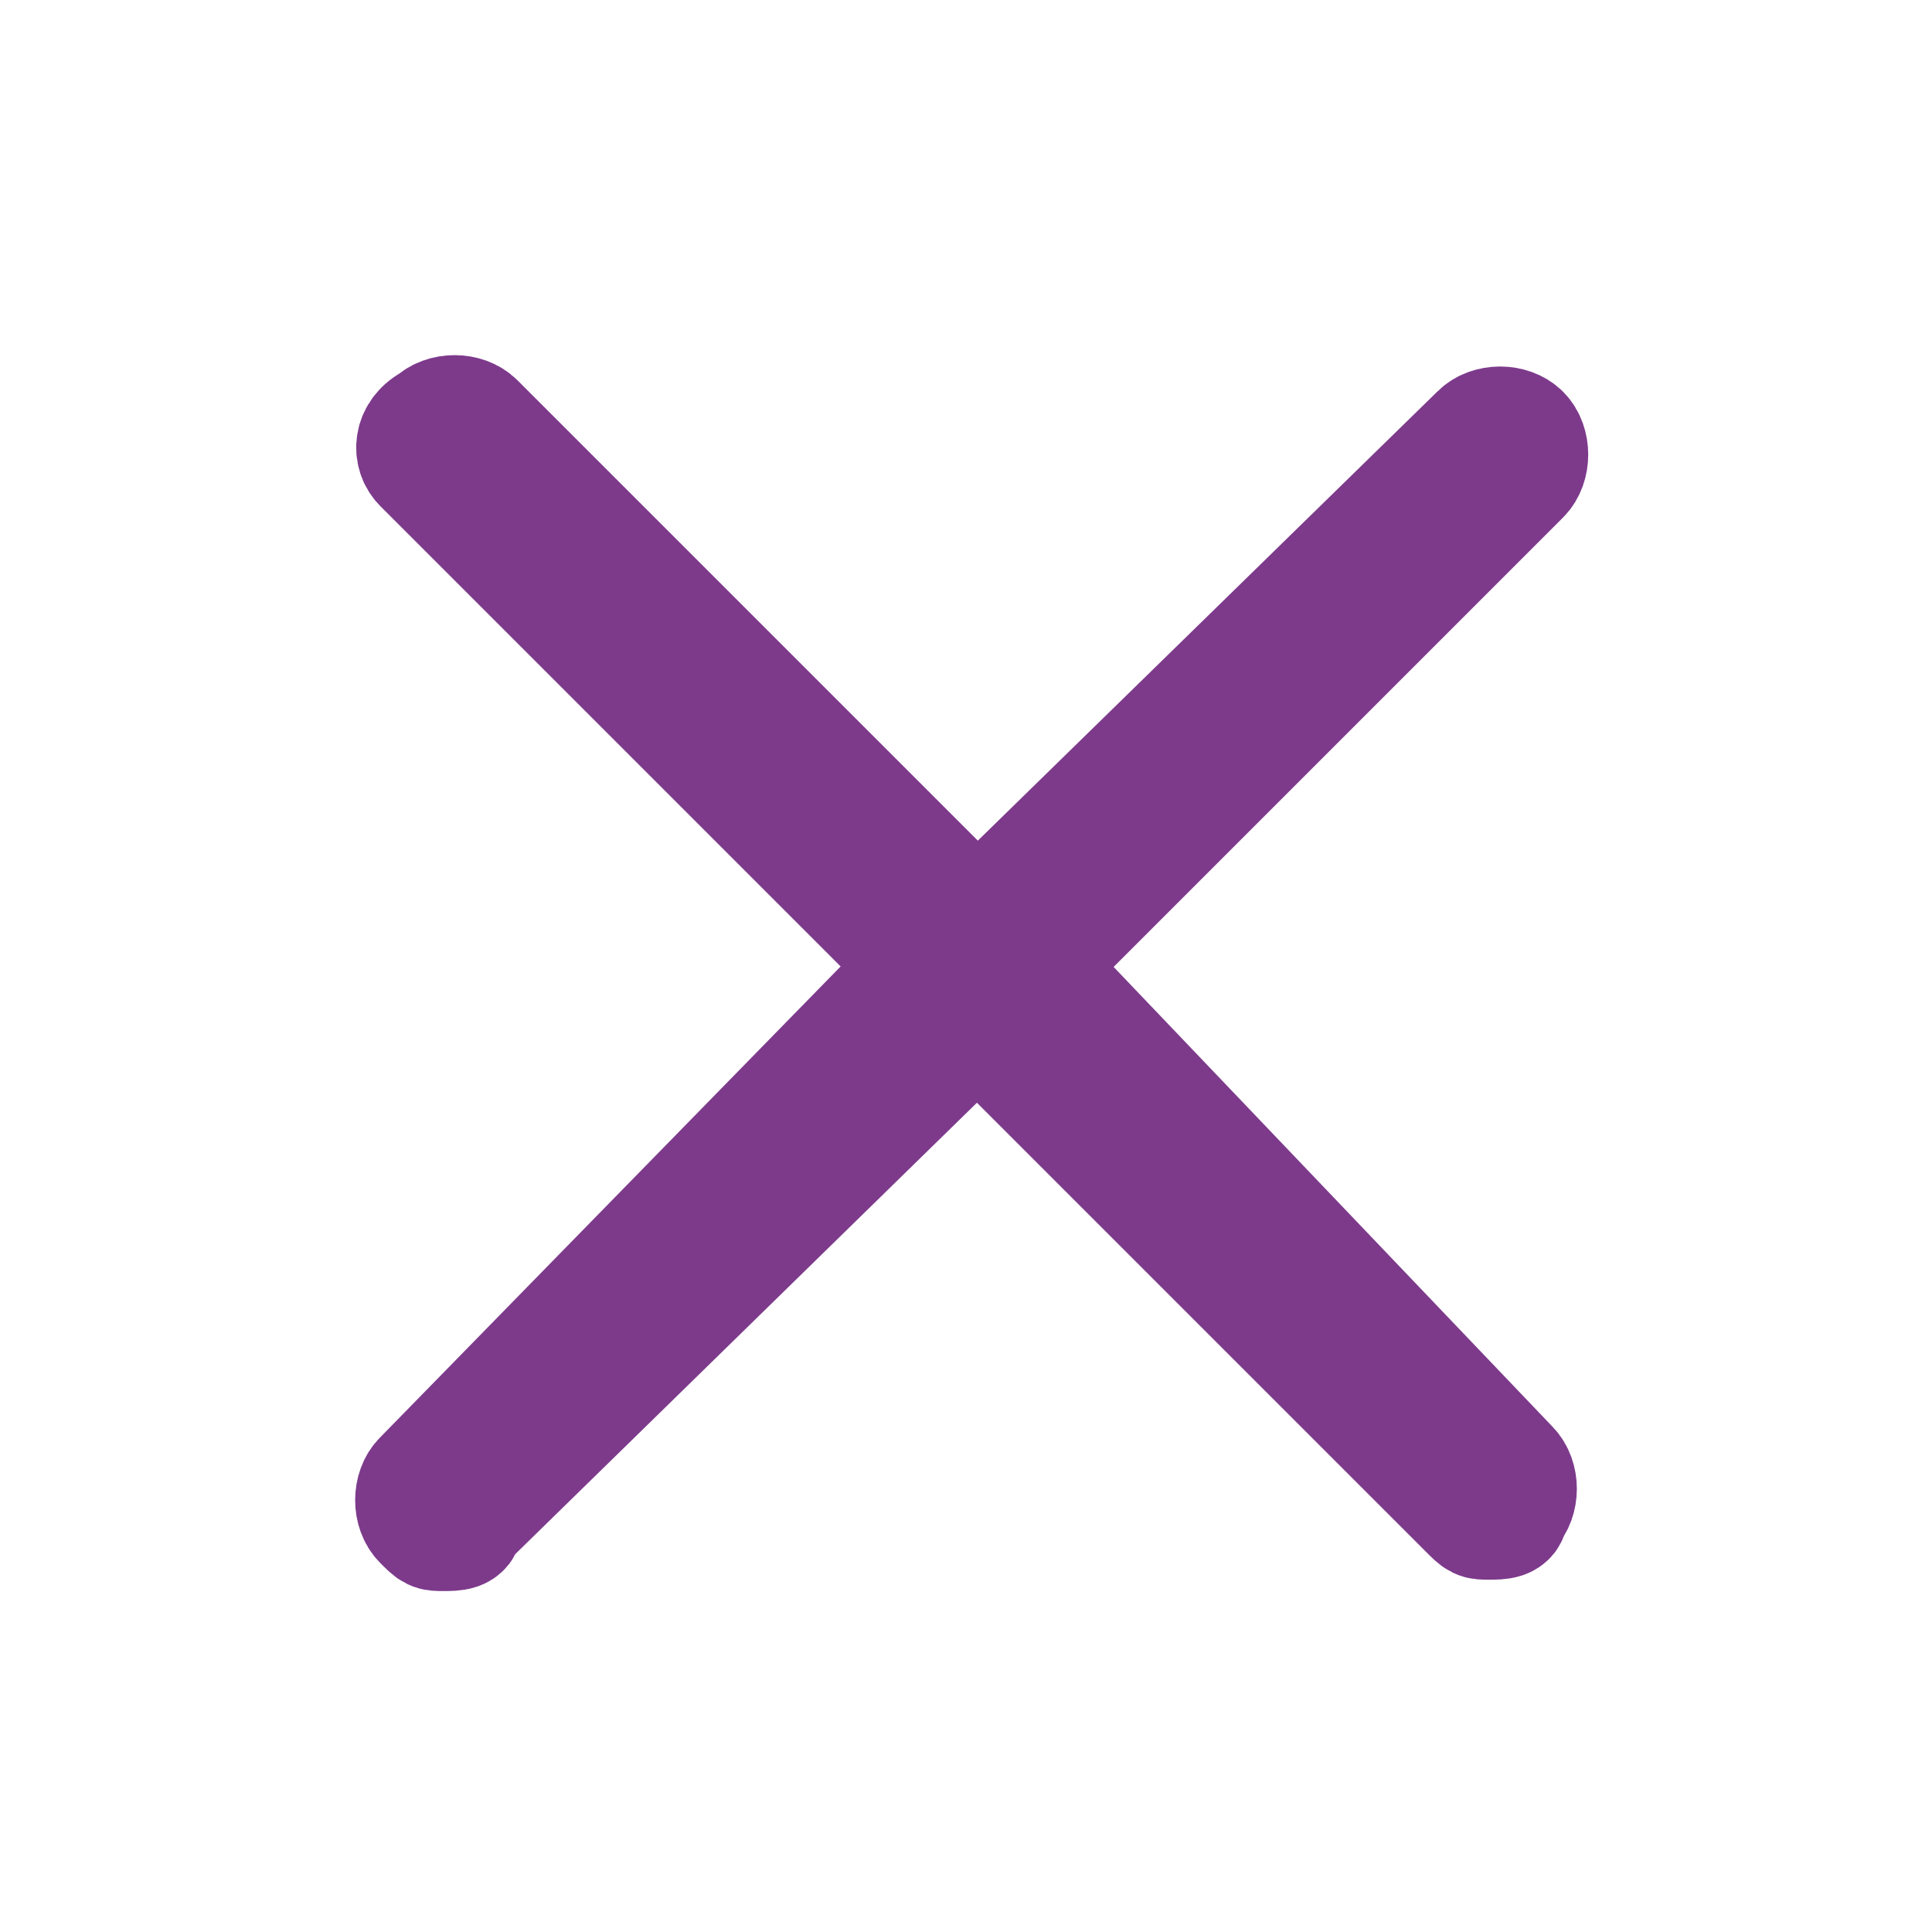
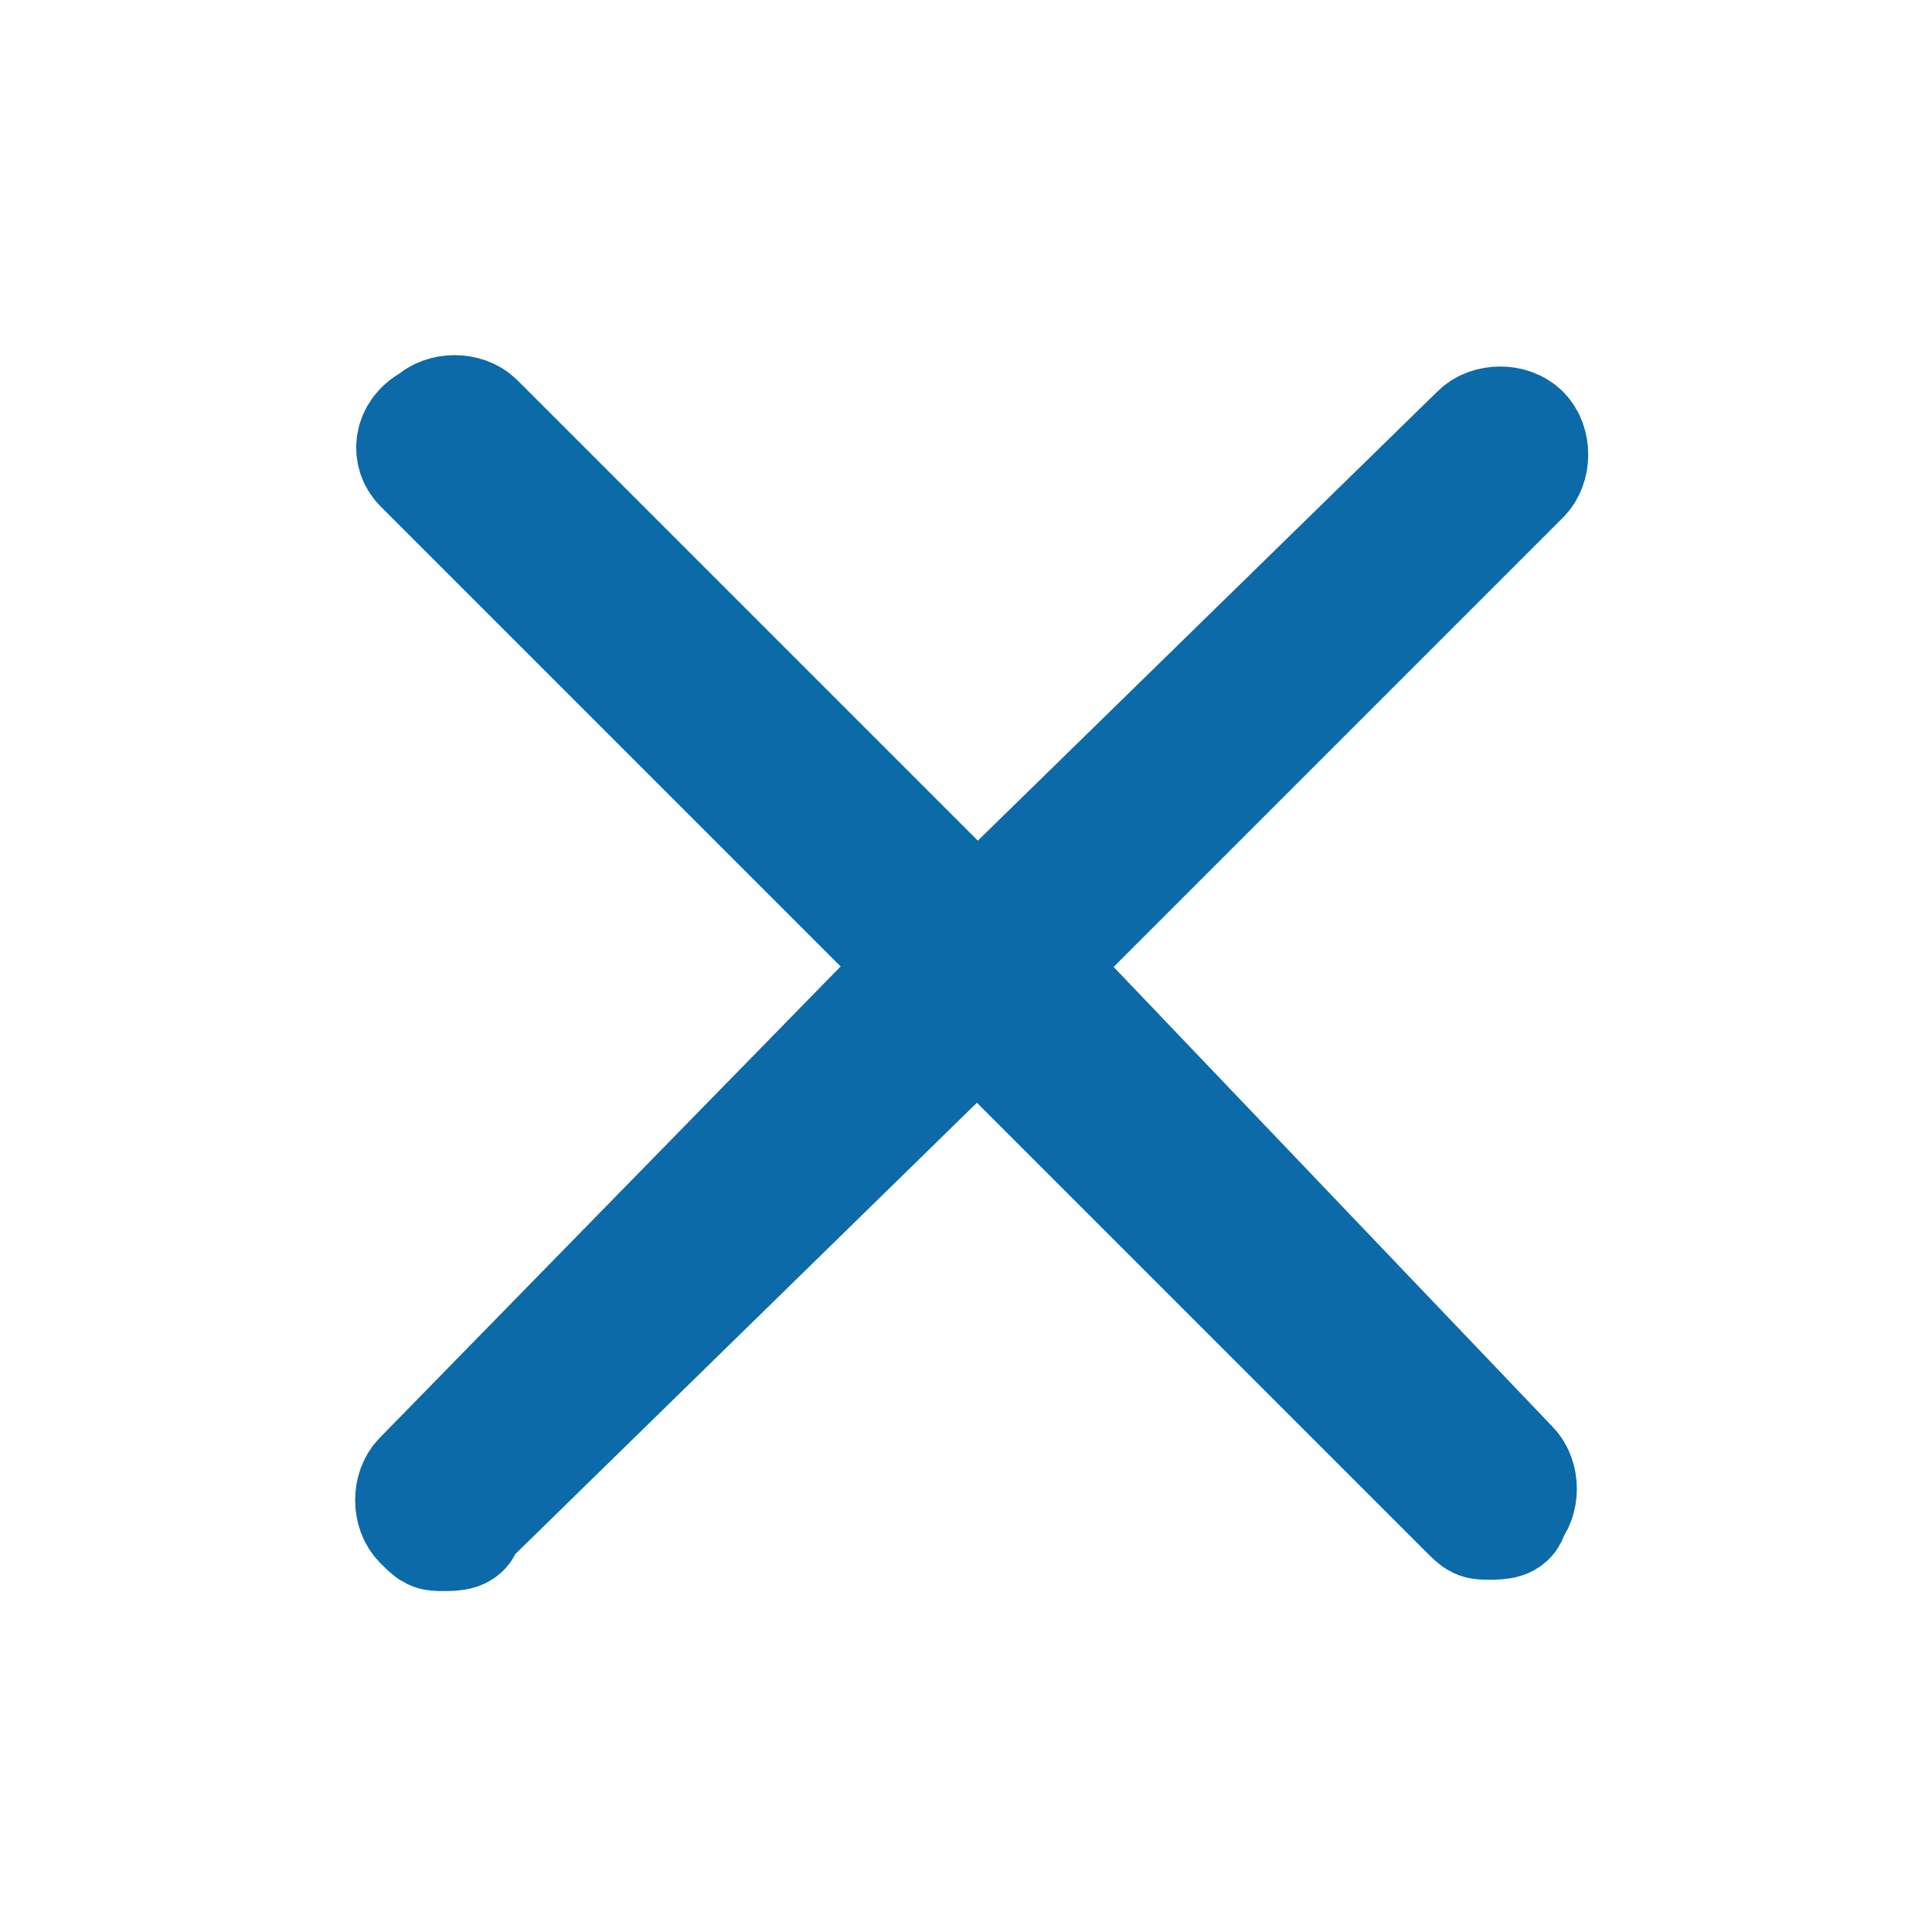
<svg xmlns="http://www.w3.org/2000/svg" version="1.1" id="Calque_1" x="0px" y="0px" width="17px" height="17px" viewBox="0 0 17 17" style="enable-background:new 0 0 17 17;" xml:space="preserve">
  <style type="text/css">
- 	.st0{fill:#7D3A8B;stroke:#7D3A8B;stroke-miterlimit:10;}
+ 	.st0{fill:#0C6AA8;stroke:#0C6AA8;stroke-miterlimit:10;}
	path:hover {
		opacity:0.5
	}
</style>
  <path class="st0" d="M13.4,3.8c-0.1-0.1-0.3-0.1-0.4,0L8.6,8.1L4.2,3.7c-0.1-0.1-0.3-0.1-0.4,0C3.6,3.8,3.6,4,3.7,4.1l4.4,4.4  L3.7,13c-0.1,0.1-0.1,0.3,0,0.4c0.1,0.1,0.1,0.1,0.2,0.1c0.1,0,0.2,0,0.2-0.1L8.6,9l4.3,4.3c0.1,0.1,0.1,0.1,0.2,0.1  c0.1,0,0.2,0,0.2-0.1c0.1-0.1,0.1-0.3,0-0.4L9.1,8.5l4.3-4.3C13.5,4.1,13.5,3.9,13.4,3.8z" />
</svg>
